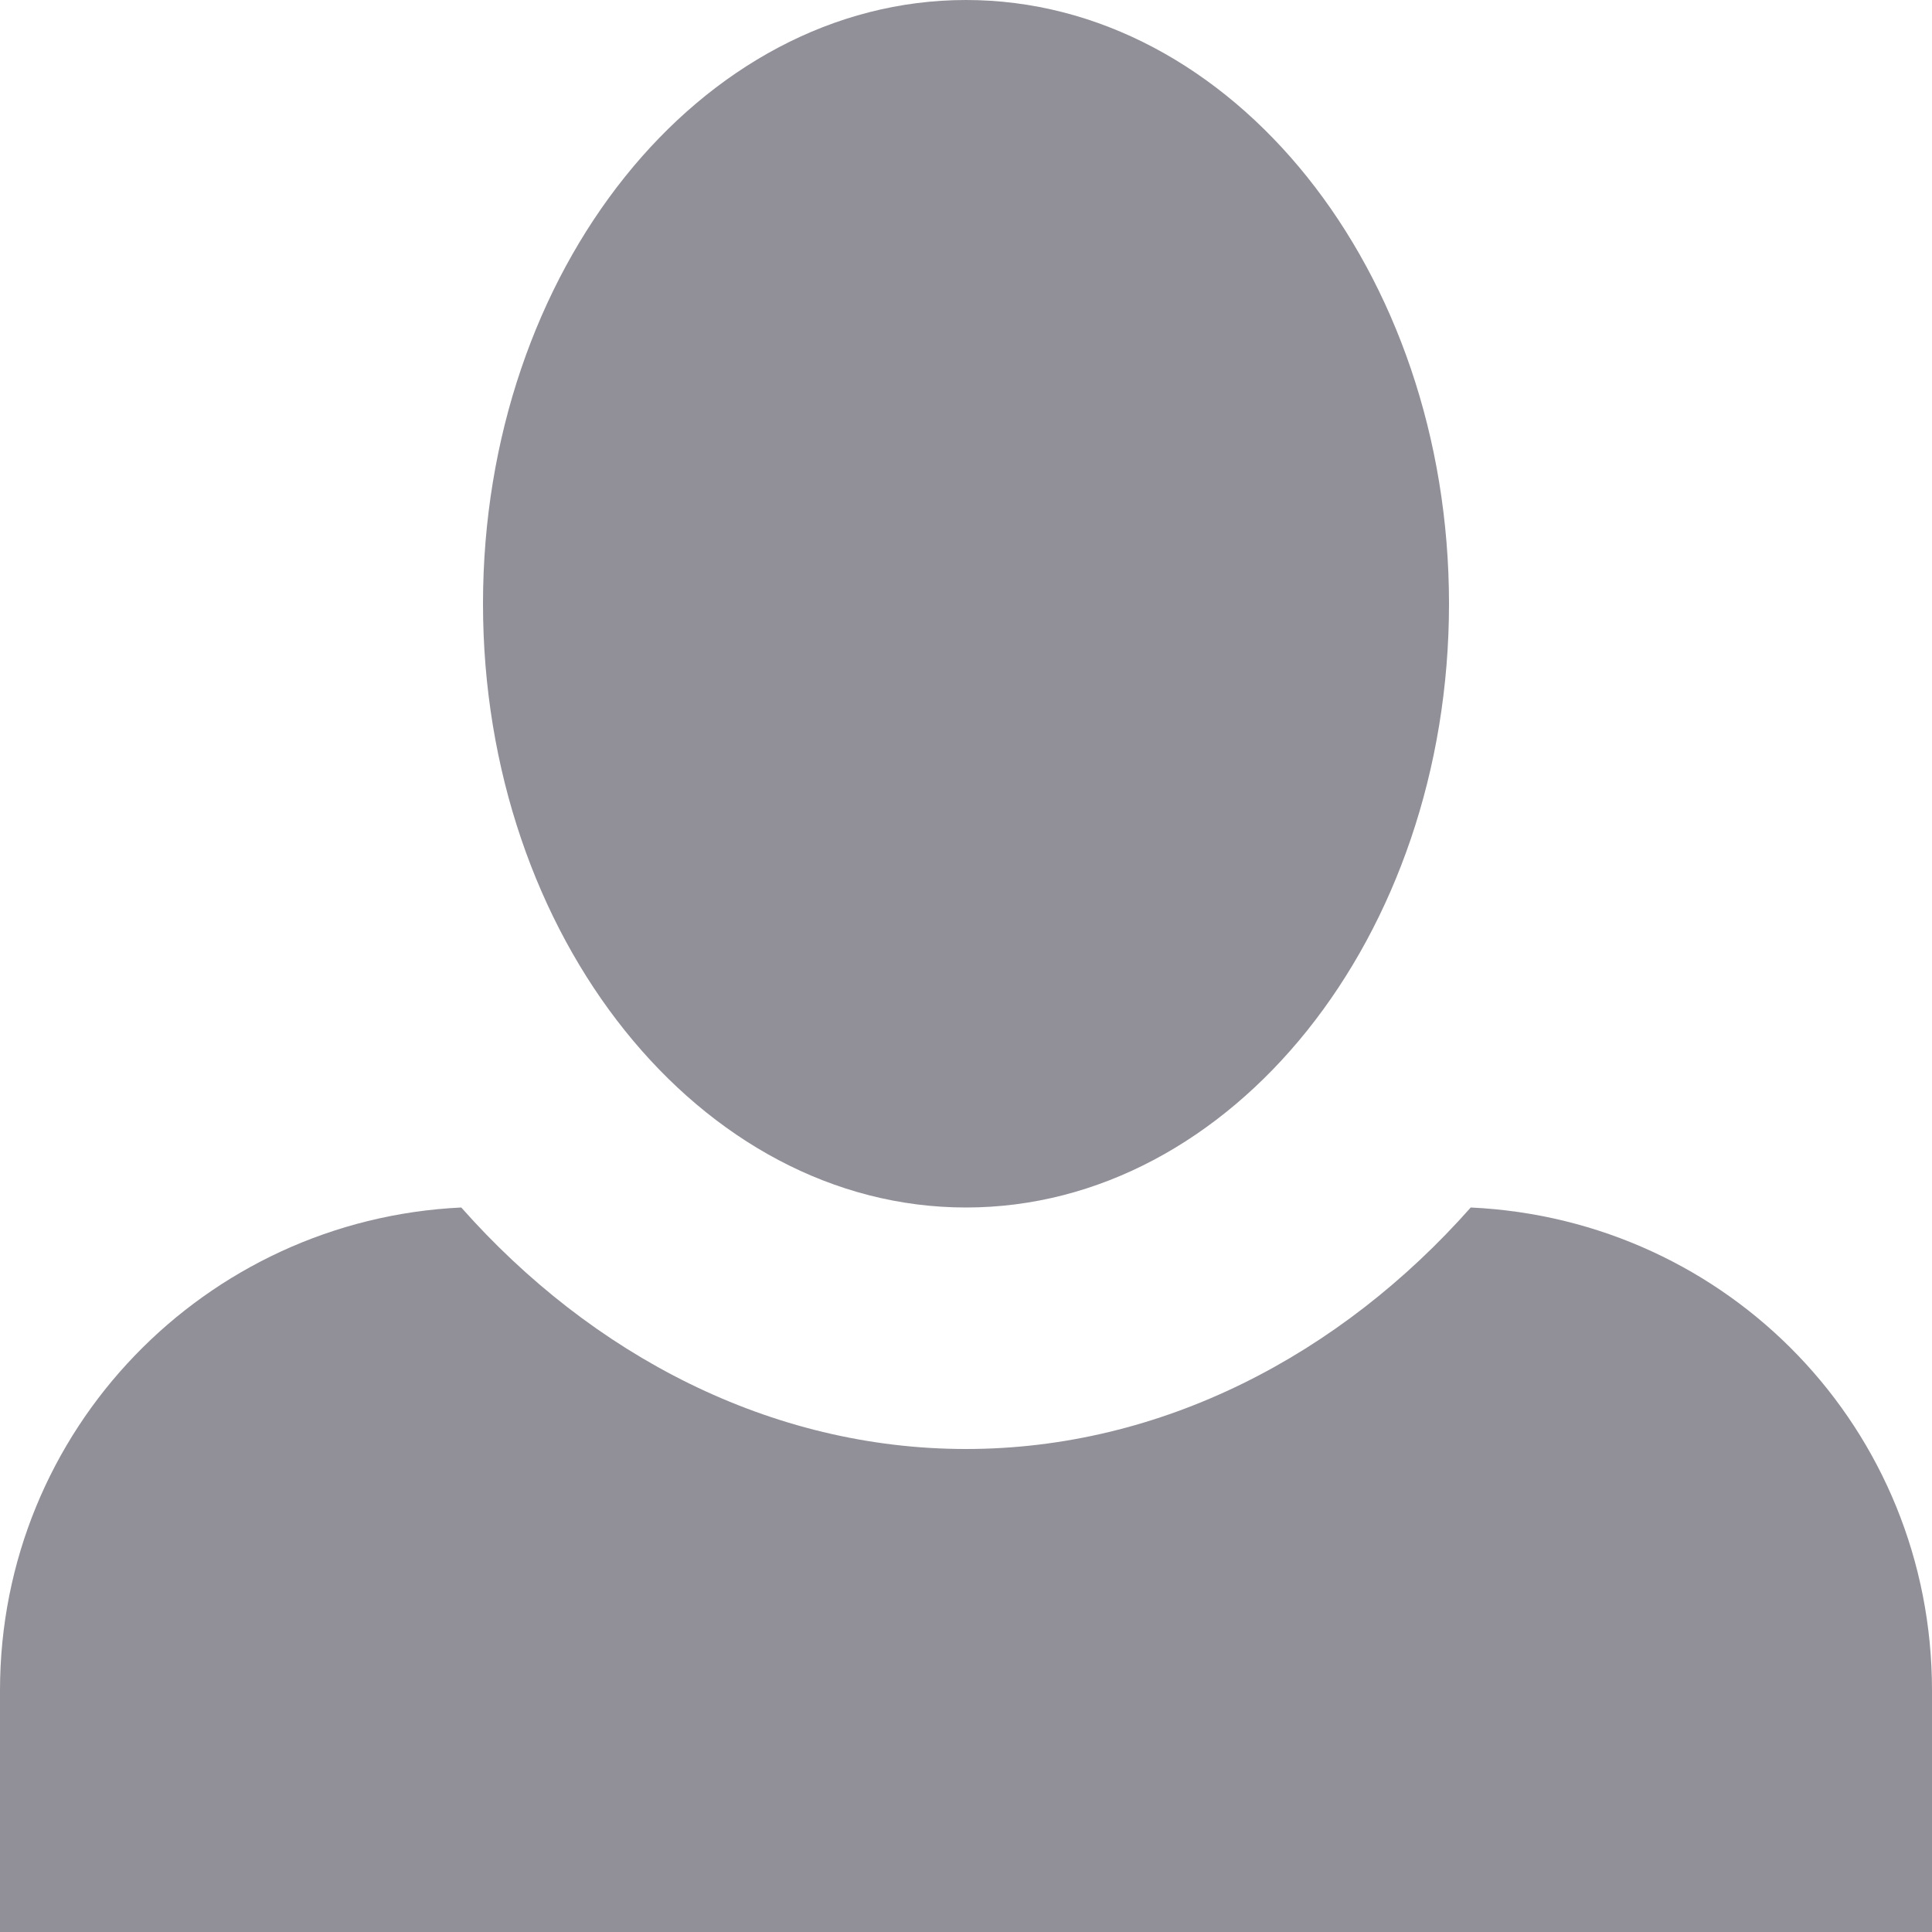
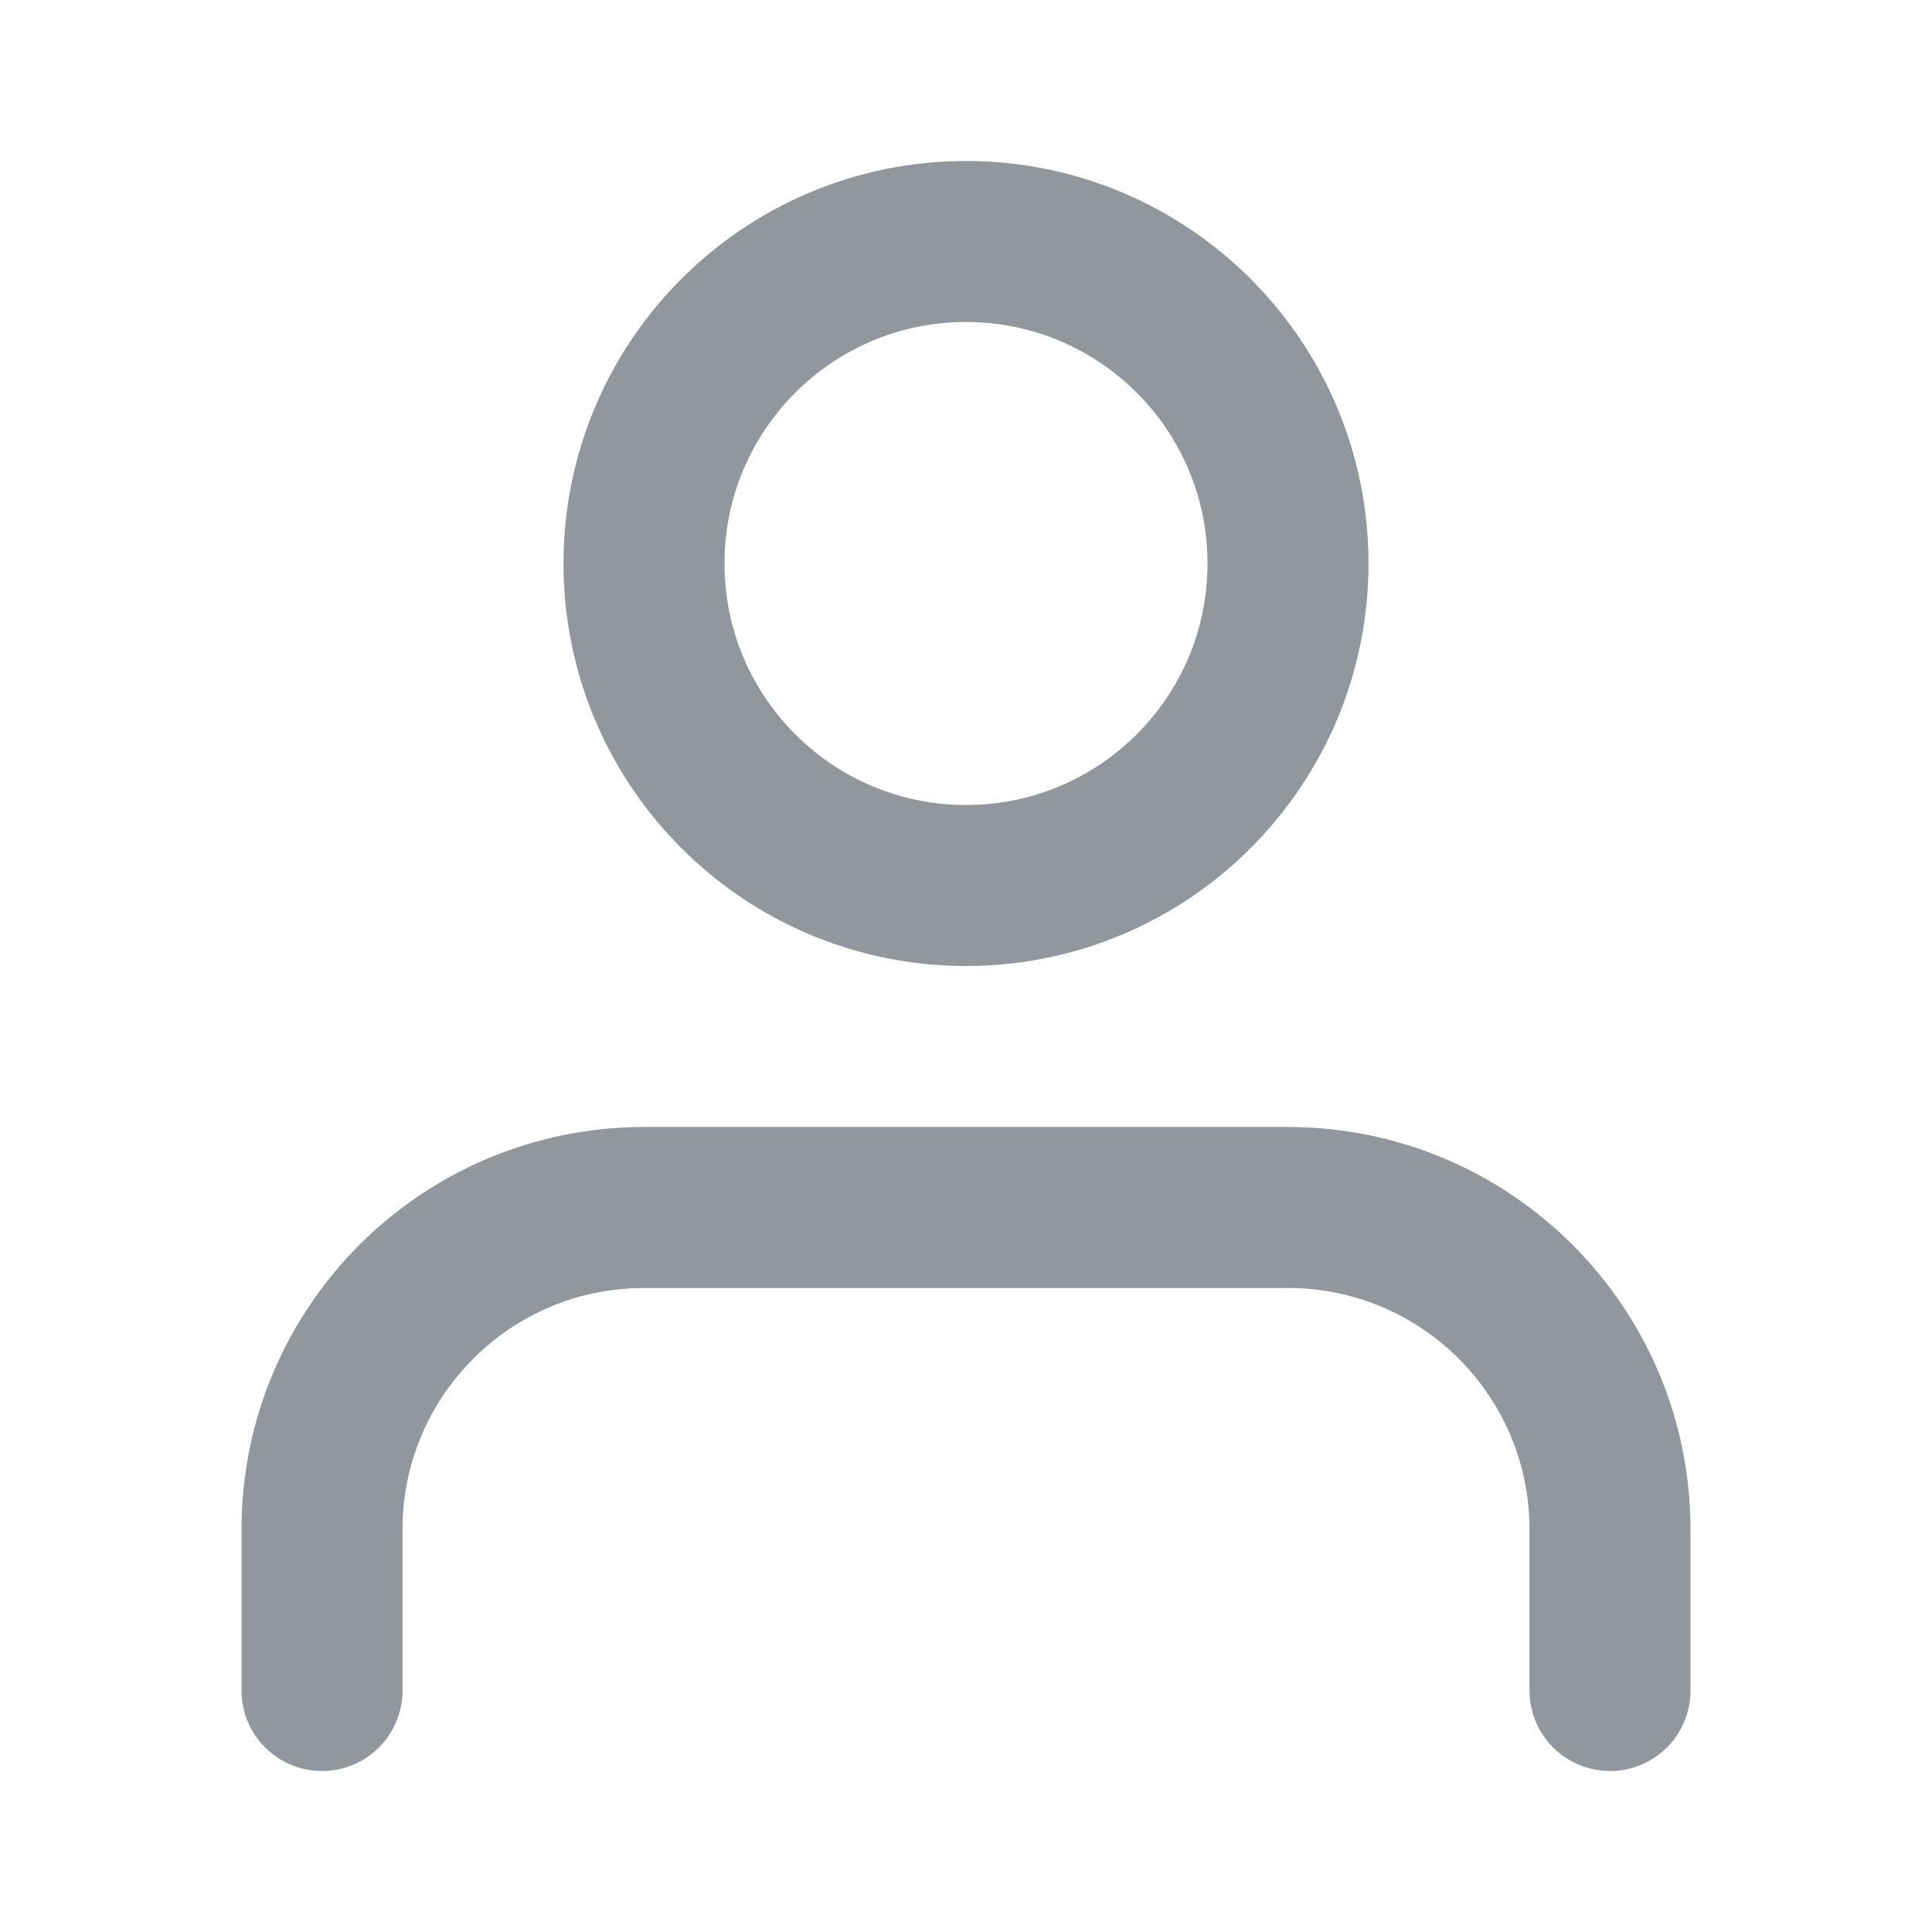
- <svg xmlns="http://www.w3.org/2000/svg" width="11" height="11" viewBox="0 0 8 8">
-   <path d="M4 0C2.9 0 2 1.12 2 2.5S2.9 5 4 5s2-1.12 2-2.5S5.1 0 4 0zM1.91 5C.85 5.05 0 5.92 0 7v1h8V7c0-1.08-.84-1.95-1.91-2-.54.61-1.28 1-2.09 1-.81 0-1.55-.39-2.09-1z" fill="#919098" />
+ <svg xmlns="http://www.w3.org/2000/svg" width="13" height="13" viewBox="0 0 24 24">
+   <path d="M20 21v-2a4 4 0 0 0-4-4H8a4 4 0 0 0-4 4v2" fill="none" stroke="#91979c" stroke-linecap="round" stroke-linejoin="round" stroke-width="2" />
+   <circle cx="12" cy="7" r="4" fill="none" stroke="#91979c" stroke-linecap="round" stroke-linejoin="round" stroke-width="2" />
</svg>
